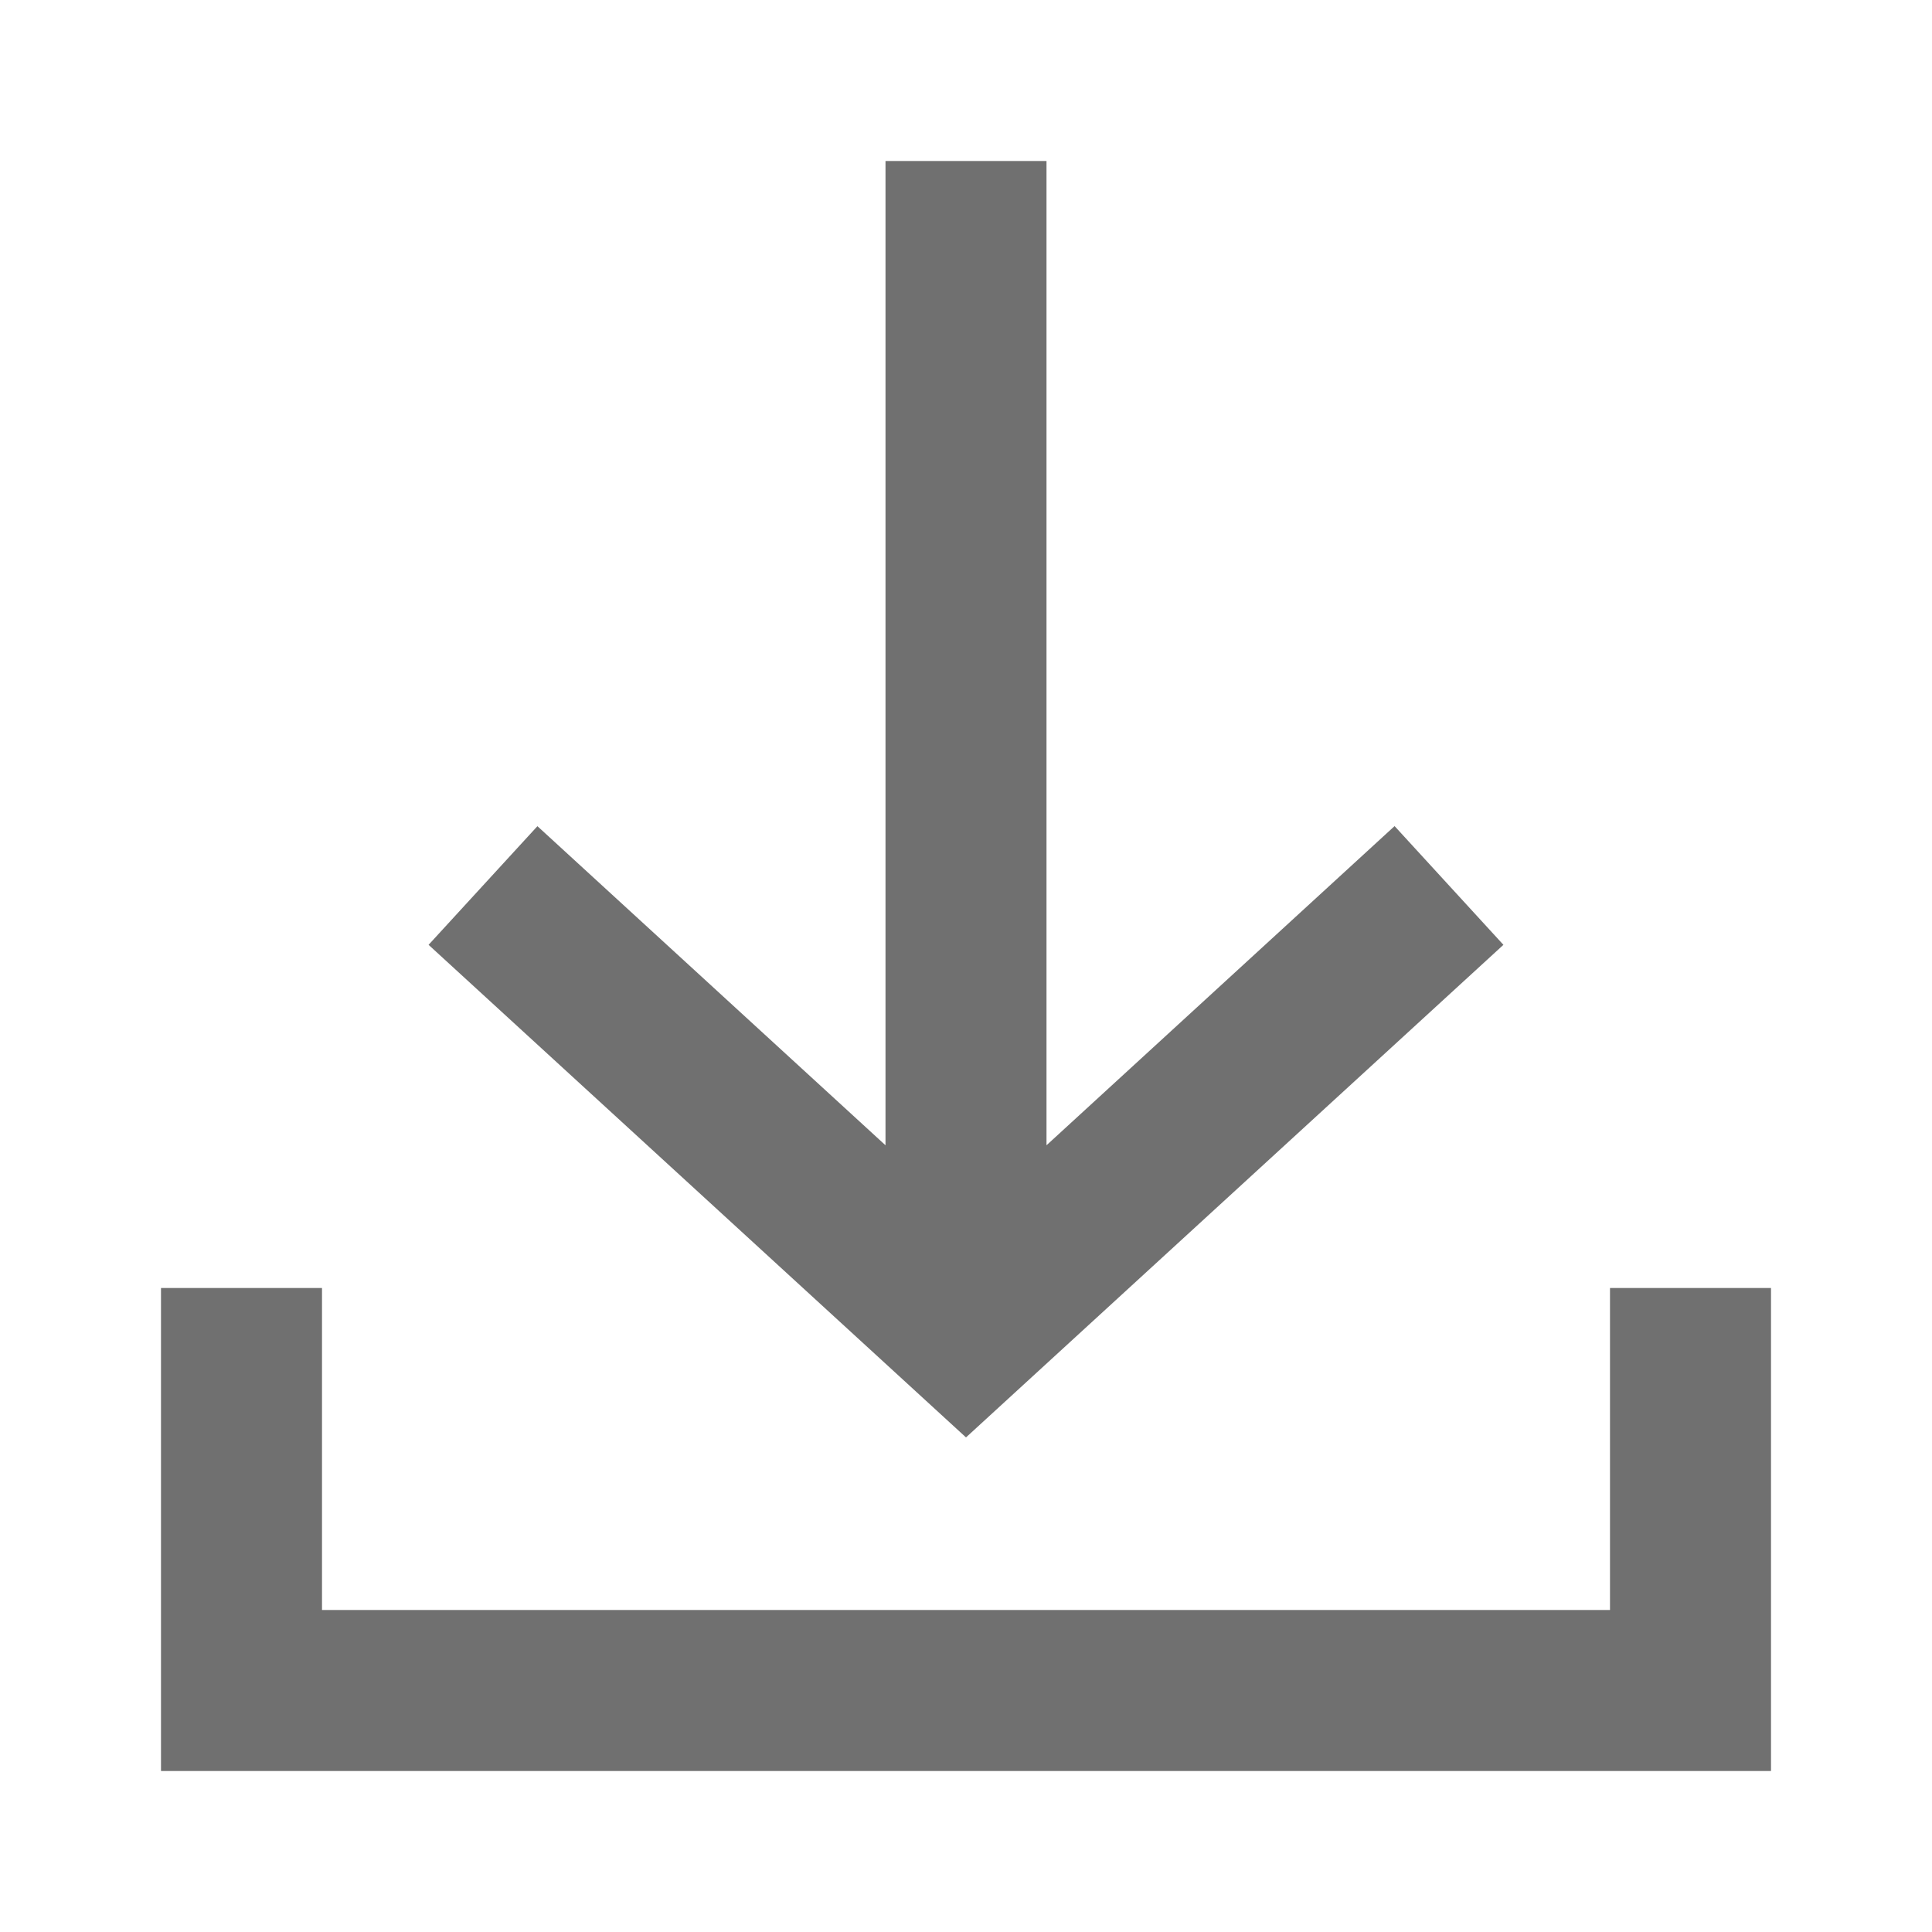
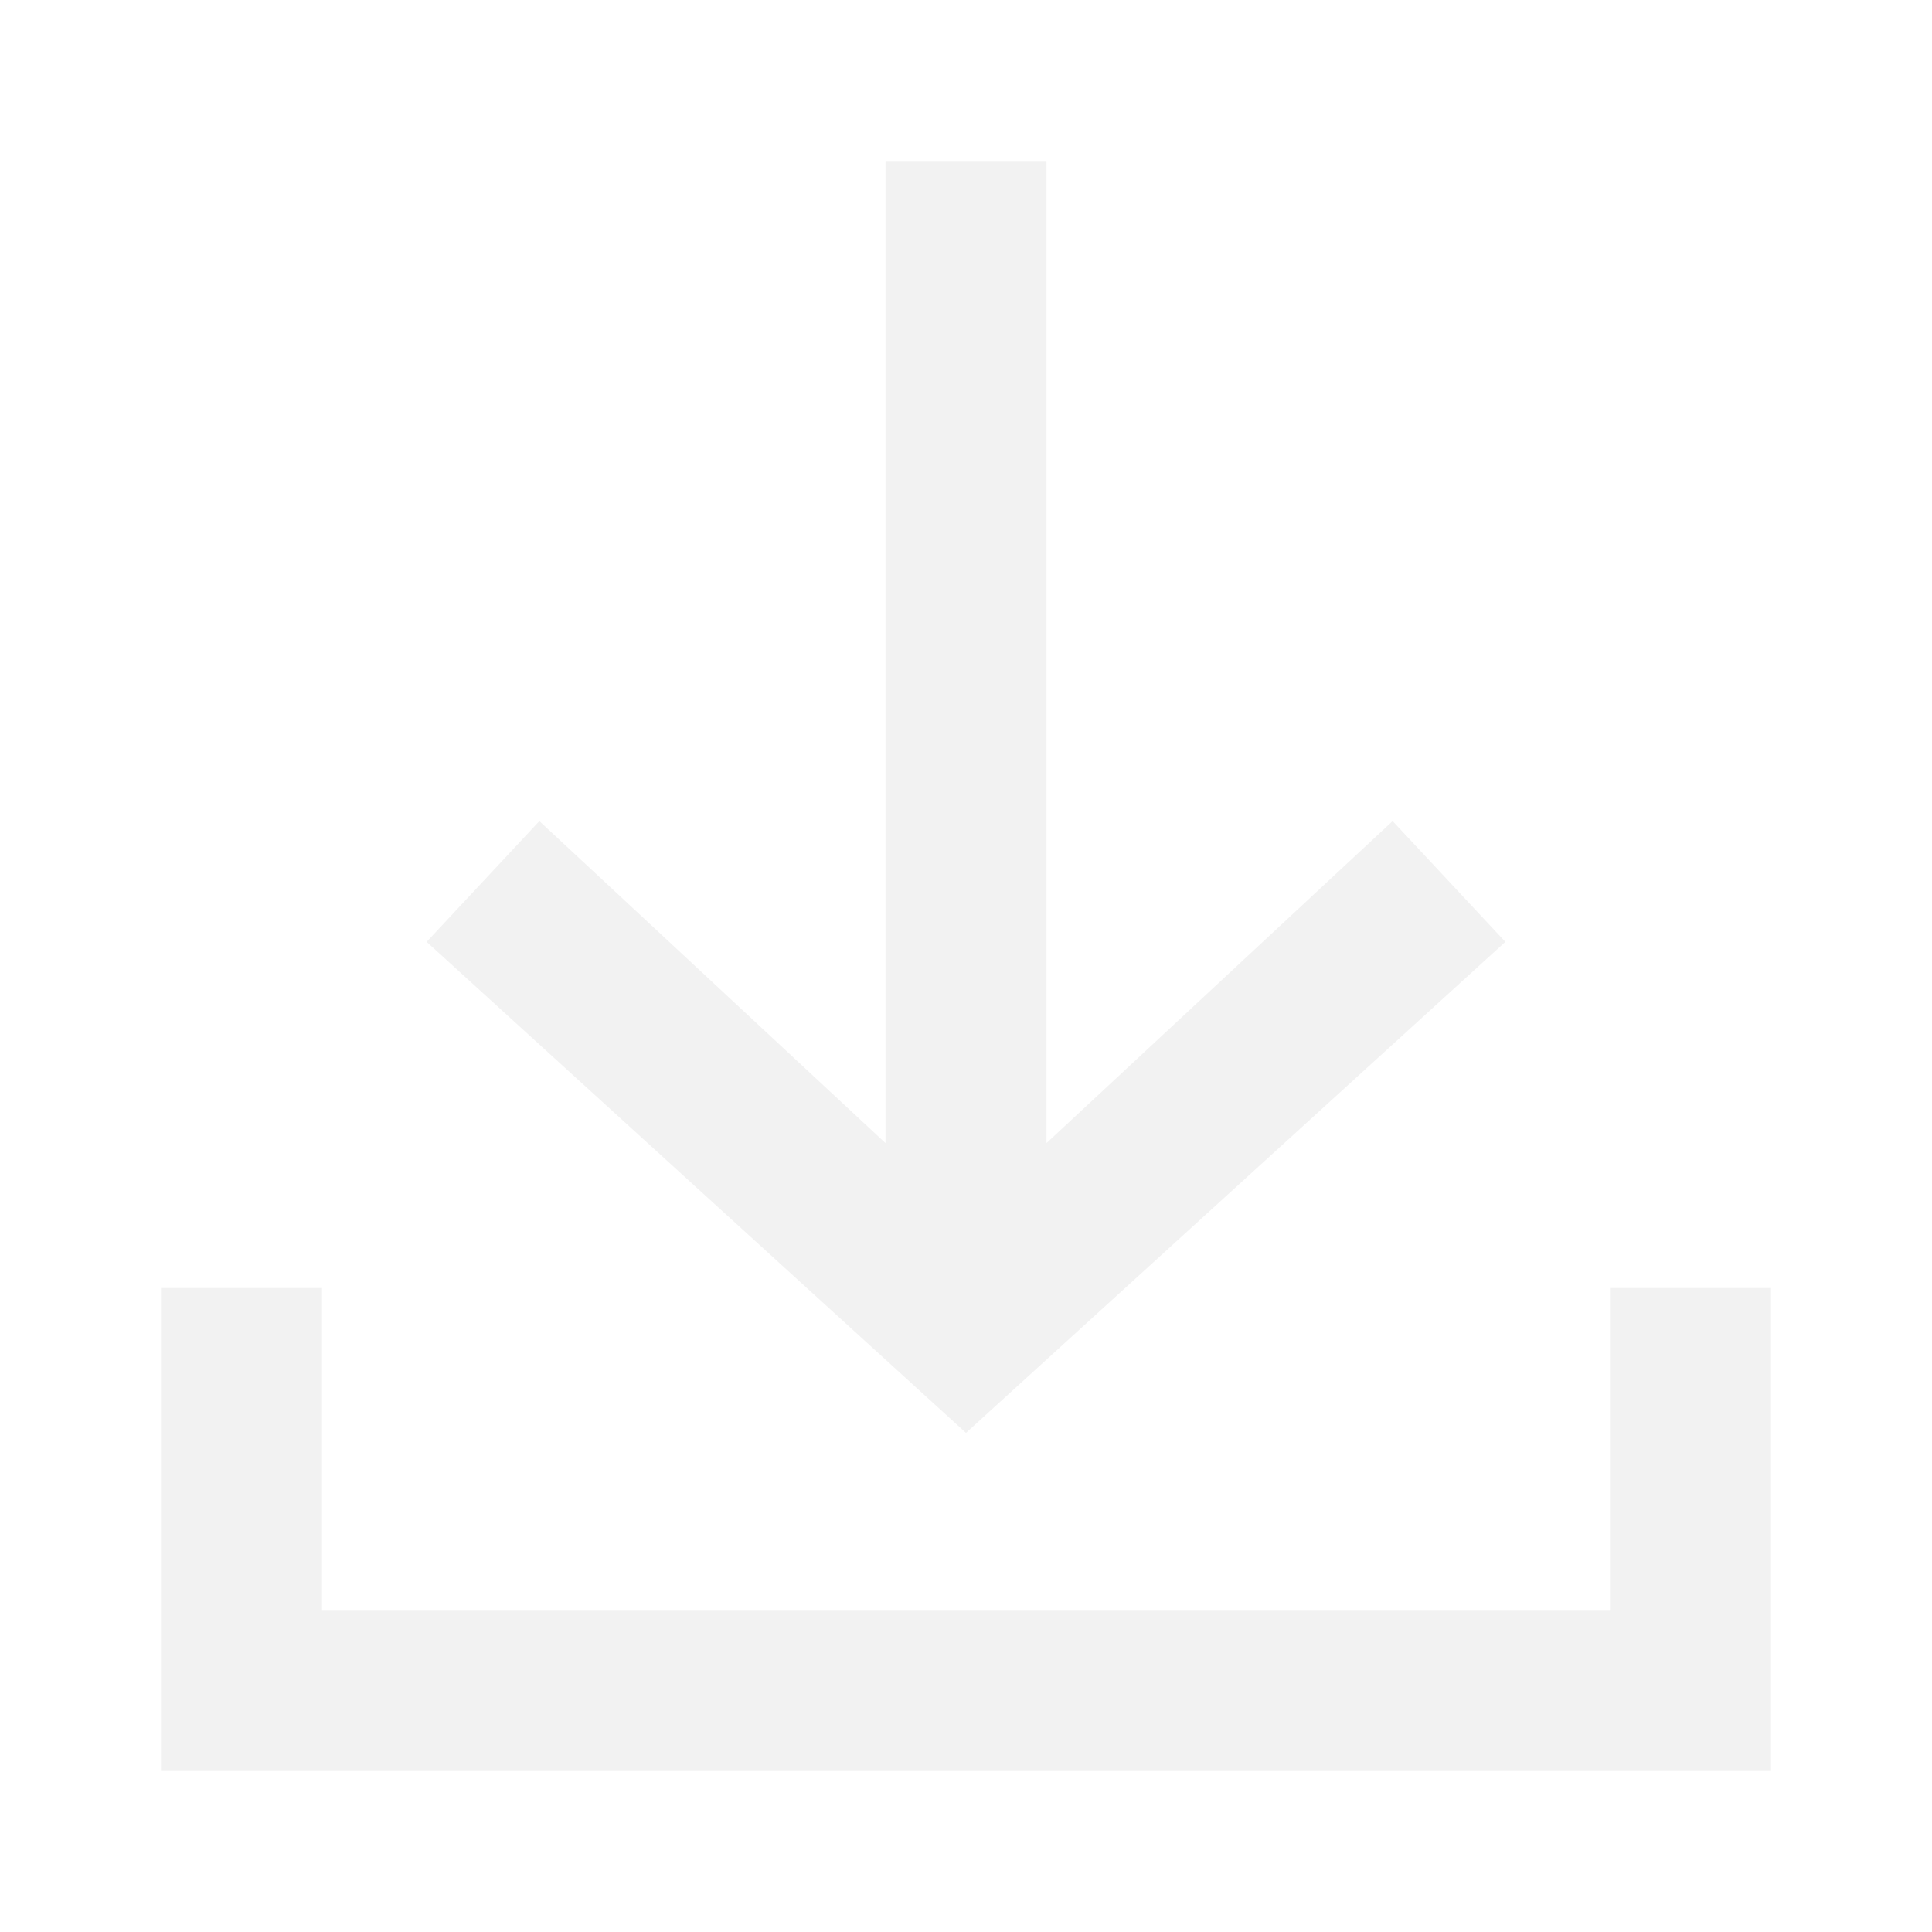
- <svg xmlns="http://www.w3.org/2000/svg" id="ic-transaction-received" width="24" height="24" viewBox="0 0 24 24">
-   <defs>
-     <style type="text/css">
-             .cls-1{fill:#707070}.cls-2{fill:none}
-         </style>
-   </defs>
-   <g id="Group_8834" data-name="Group 8834">
-     <path id="Path_18892" d="M18.676 11.737l-1.352-1.475L13 14.227V2h-2v12.227l-4.324-3.964-1.352 1.474L12 17.856z" class="cls-1" data-name="Path 18892" />
-     <path id="Path_18893" d="M20 16v4H4v-4H2v6h20v-6z" class="cls-1" data-name="Path 18893" />
+ <svg xmlns="http://www.w3.org/2000/svg" version="1.1" id="ic-transaction-received" x="0px" y="0px" viewBox="0 0 24 24" style="enable-background:new 0 0 24 24;" xml:space="preserve">
+   <style type="text/css">
+ 	.st0{fill:#F2F2F2;}
+ 	.st1{fill:none;}
+ </style>
+   <g id="Group_8834">
+     <path id="Path_18892" class="st0" d="M18.7,11.7l-1.4-1.5l-4.3,4V2h-2v12.2l-4.3-4l-1.4,1.5l6.7,6.1L18.7,11.7z" />
+     <path id="Path_18893" class="st0" d="M20,16v4H4v-4H2v6h20v-6H20z" />
  </g>
-   <path id="Rectangle_4413" d="M0 0h24v24H0z" class="cls-2" data-name="Rectangle 4413" />
+   <path id="Rectangle_4413" class="st1" d="M0,0h24v24H0V0z" />
</svg>
